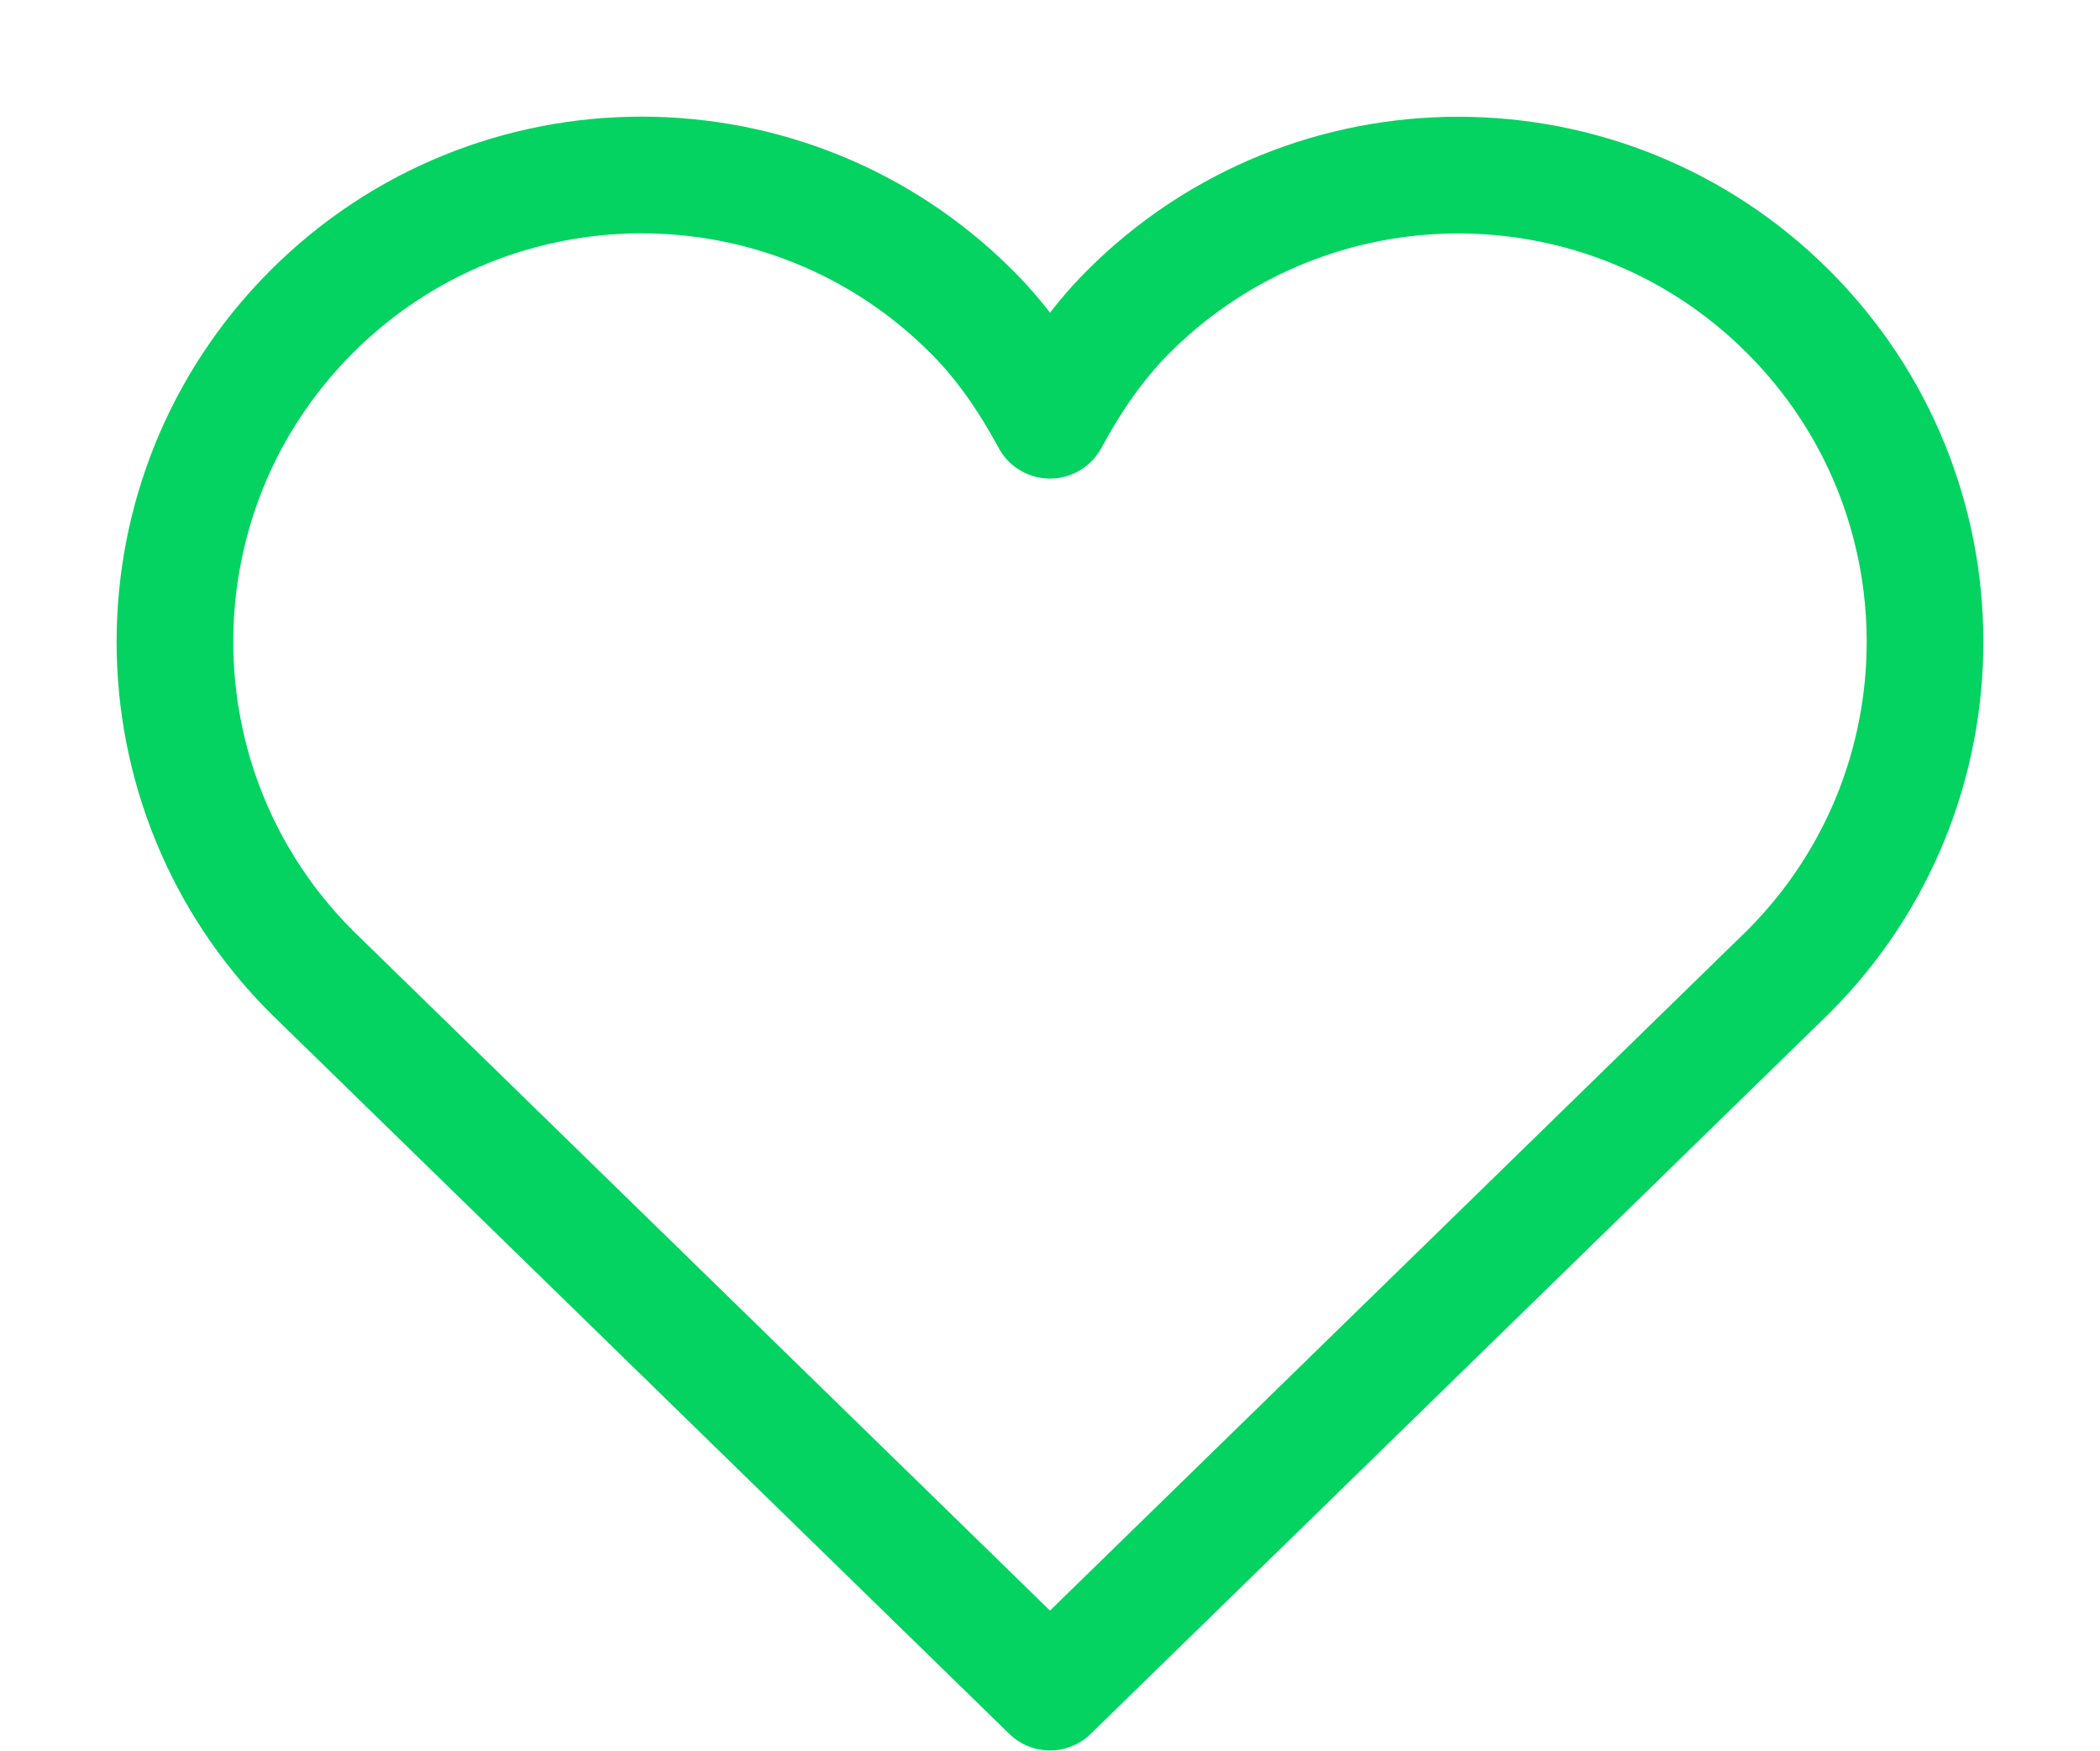
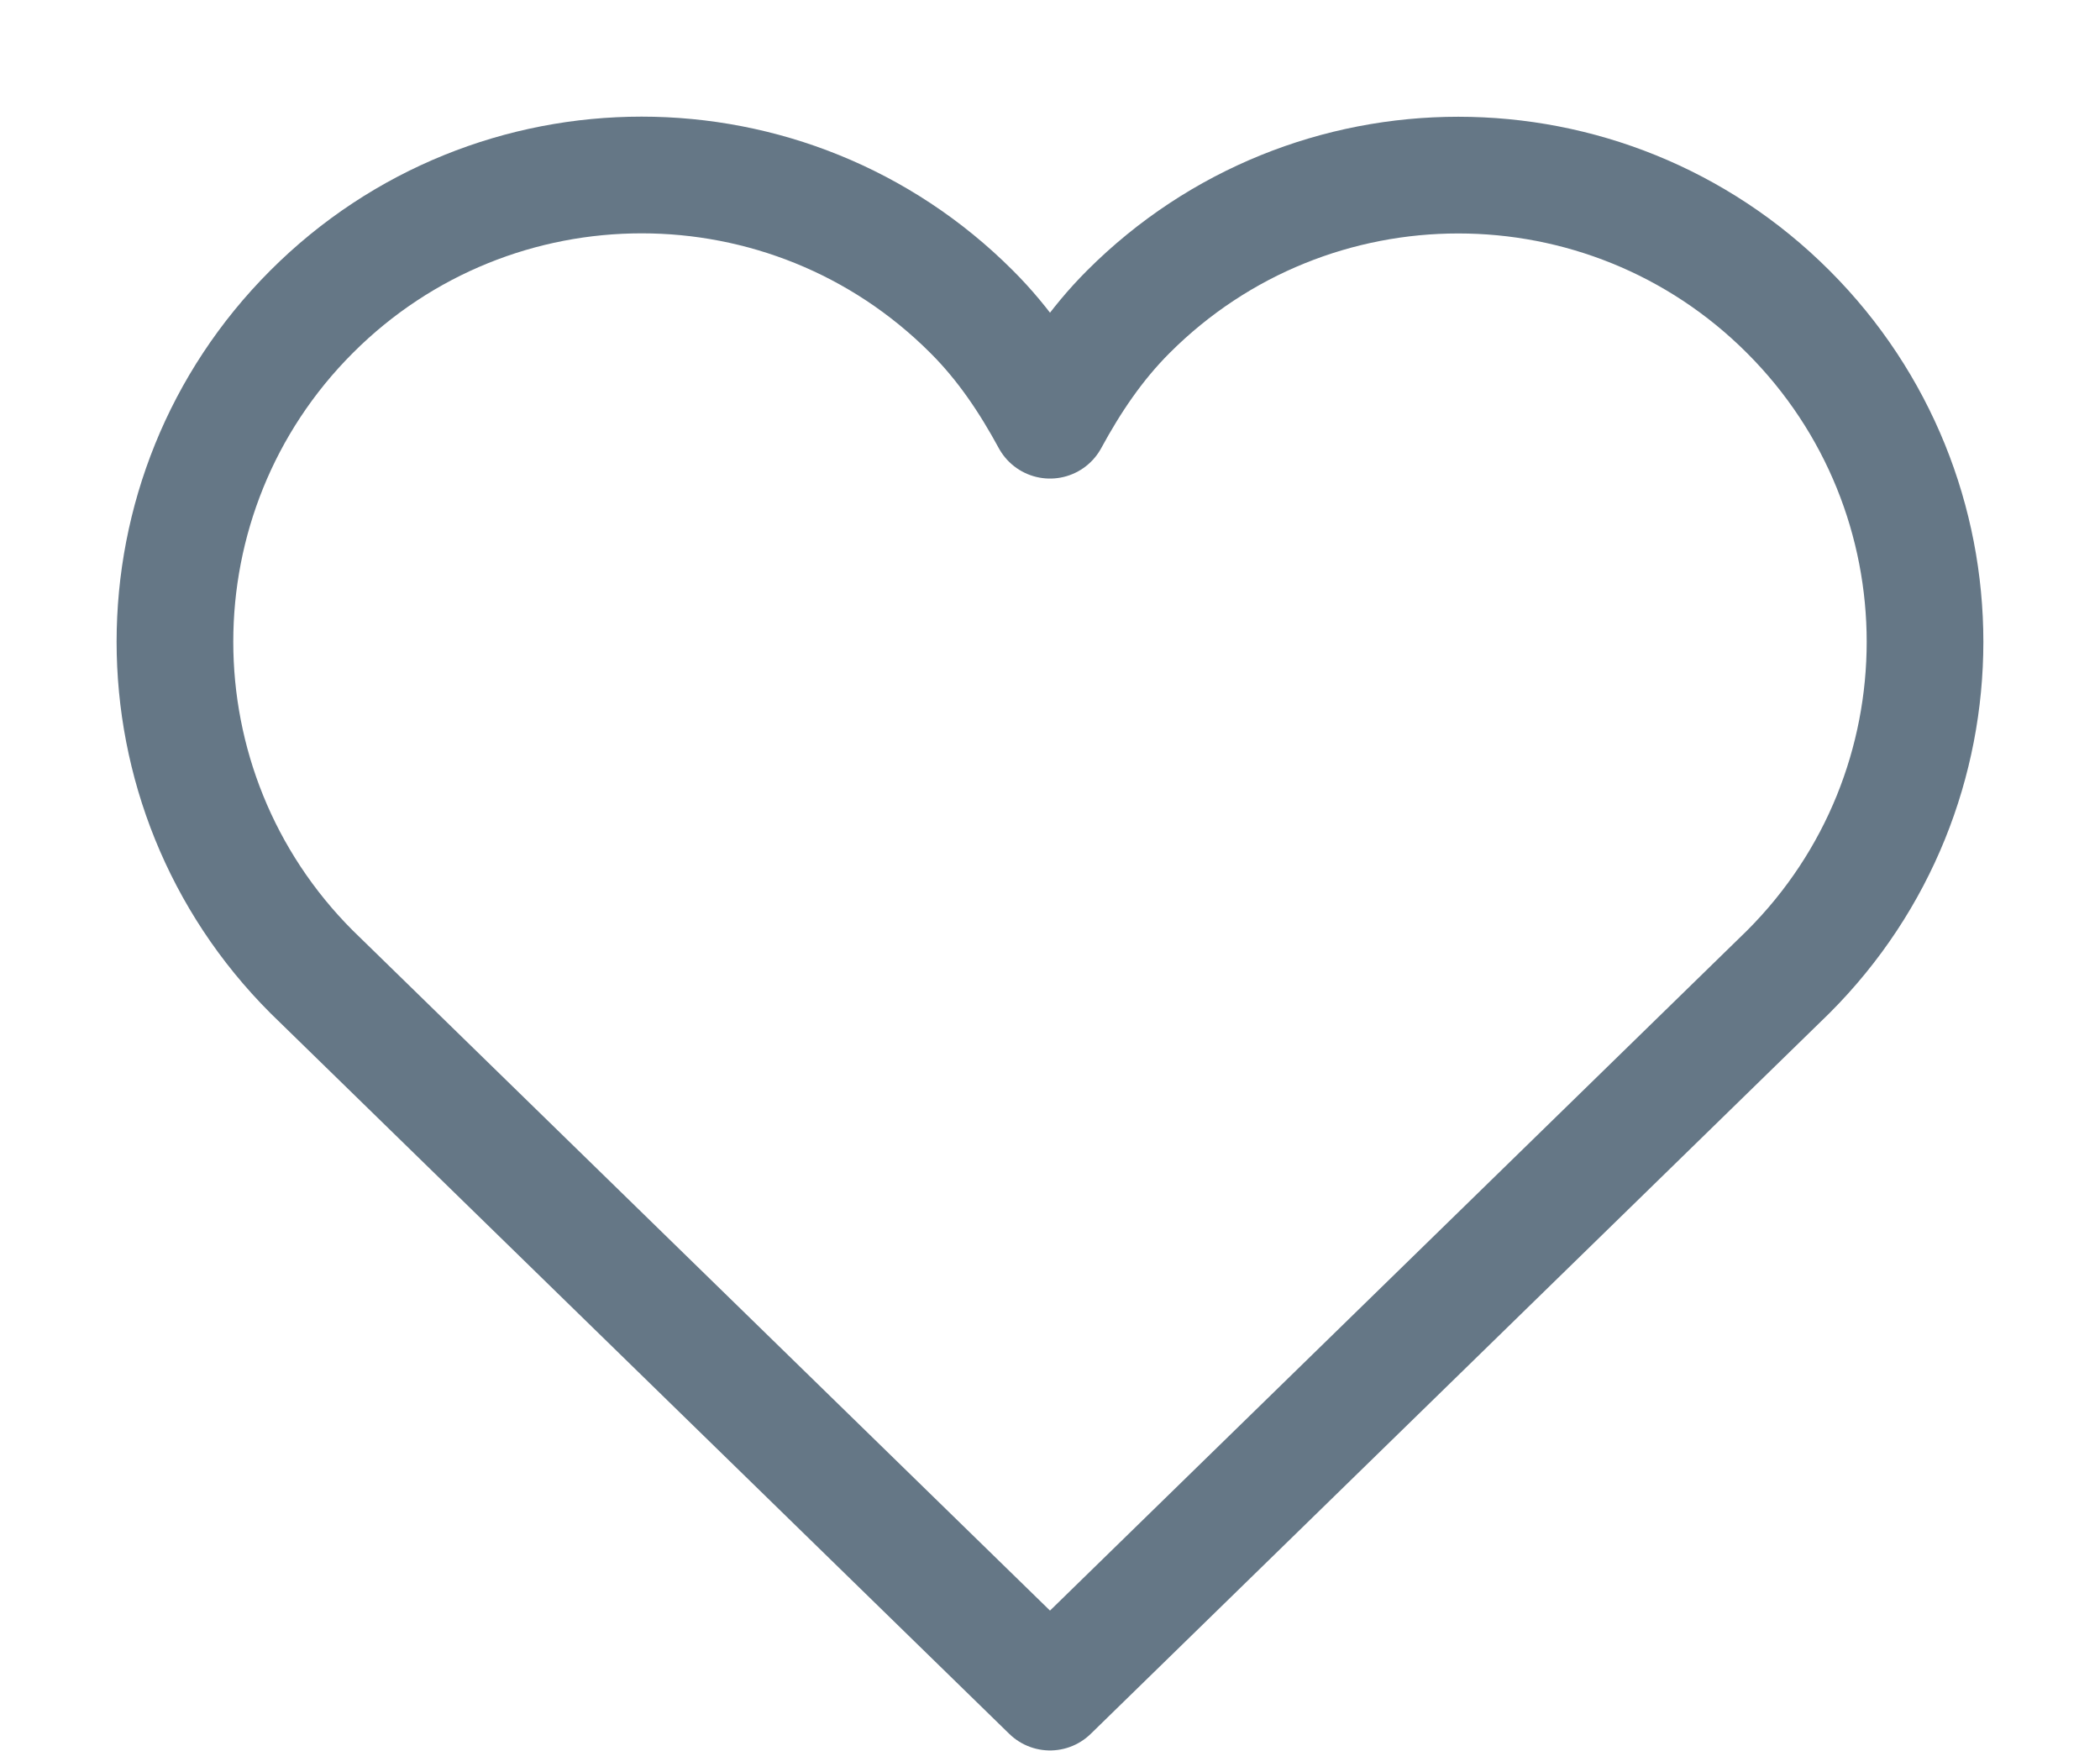
<svg xmlns="http://www.w3.org/2000/svg" width="18px" height="15px" viewBox="0 0 18 15" version="1.1">
  <defs />
  <g id="Symbols" stroke="none" stroke-width="1" fill="none" fill-rule="evenodd" stroke-linecap="round" stroke-linejoin="round">
-     <g id="twitter/retweet" transform="translate(-230, -96)" stroke="#04D361">
+     <g id="twitter/retweet" transform="translate(-230, -96)" stroke="#657786">
      <g id="Tweet">
        <g id="Content" transform="translate(68, 20)">
          <g id="Info-tweet" transform="translate(2, 75)">
            <g id="heart-2" transform="translate(161, 2)">
              <path d="M14.328,1.672 C12.766,0.11 10.233,0.11 8.671,1.672 C8.391,1.952 8.18,2.27 8,2.601 C7.82,2.27 7.609,1.951 7.328,1.671 C5.766,0.109 3.233,0.109 1.671,1.671 C0.109,3.233 0.109,5.766 1.671,7.328 L8,13.5 L14.328,7.328 C15.891,5.766 15.891,3.234 14.328,1.672 Z" id="Shape" />
            </g>
          </g>
        </g>
      </g>
    </g>
  </g>
</svg>
